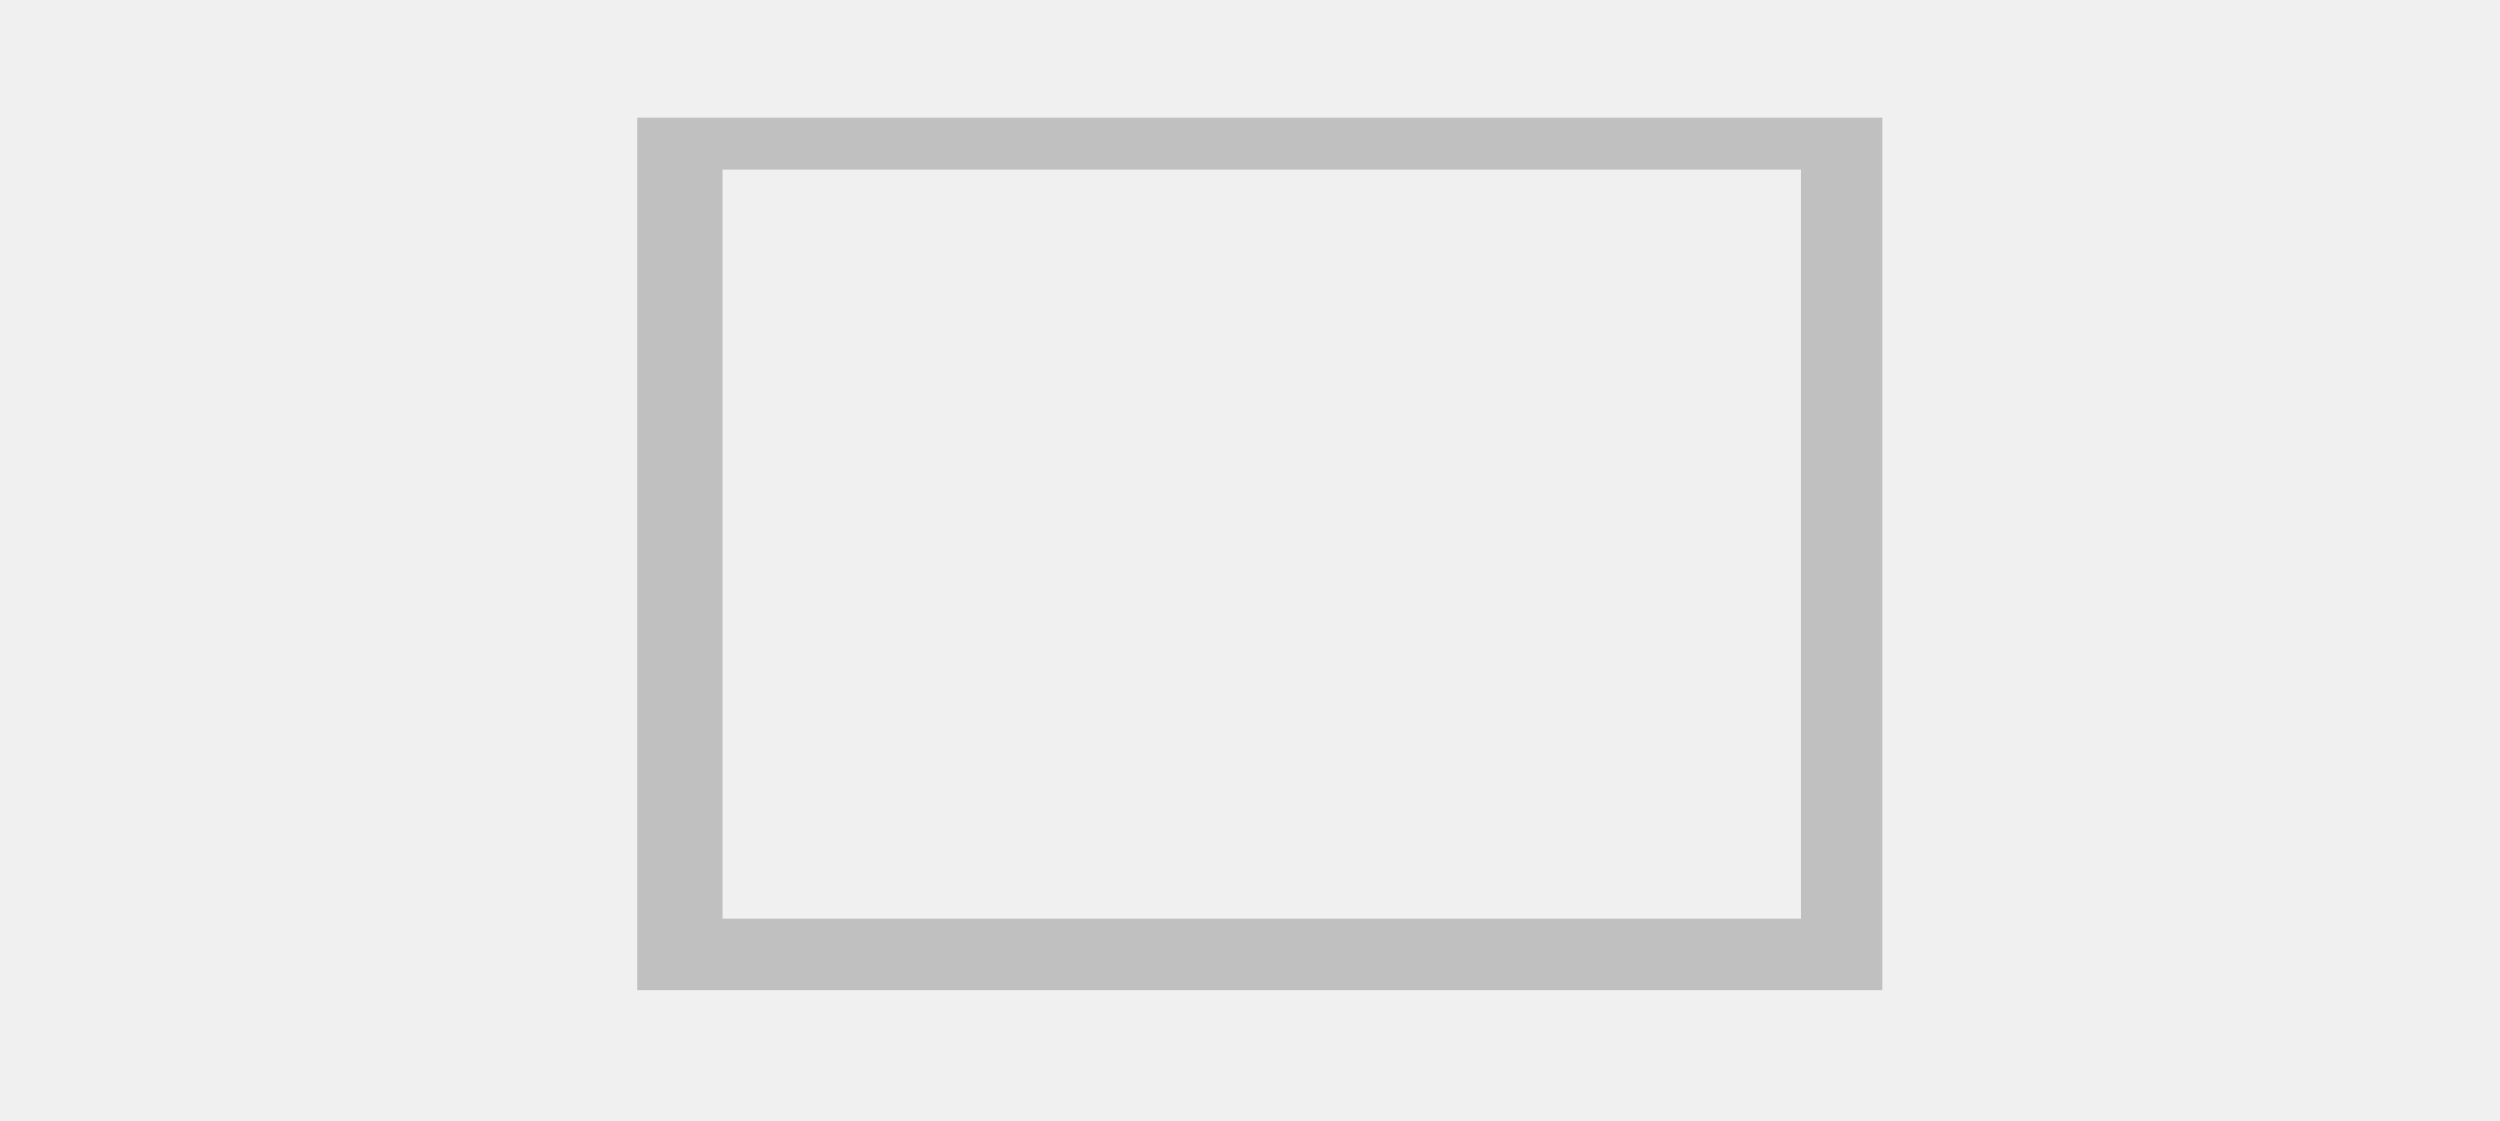
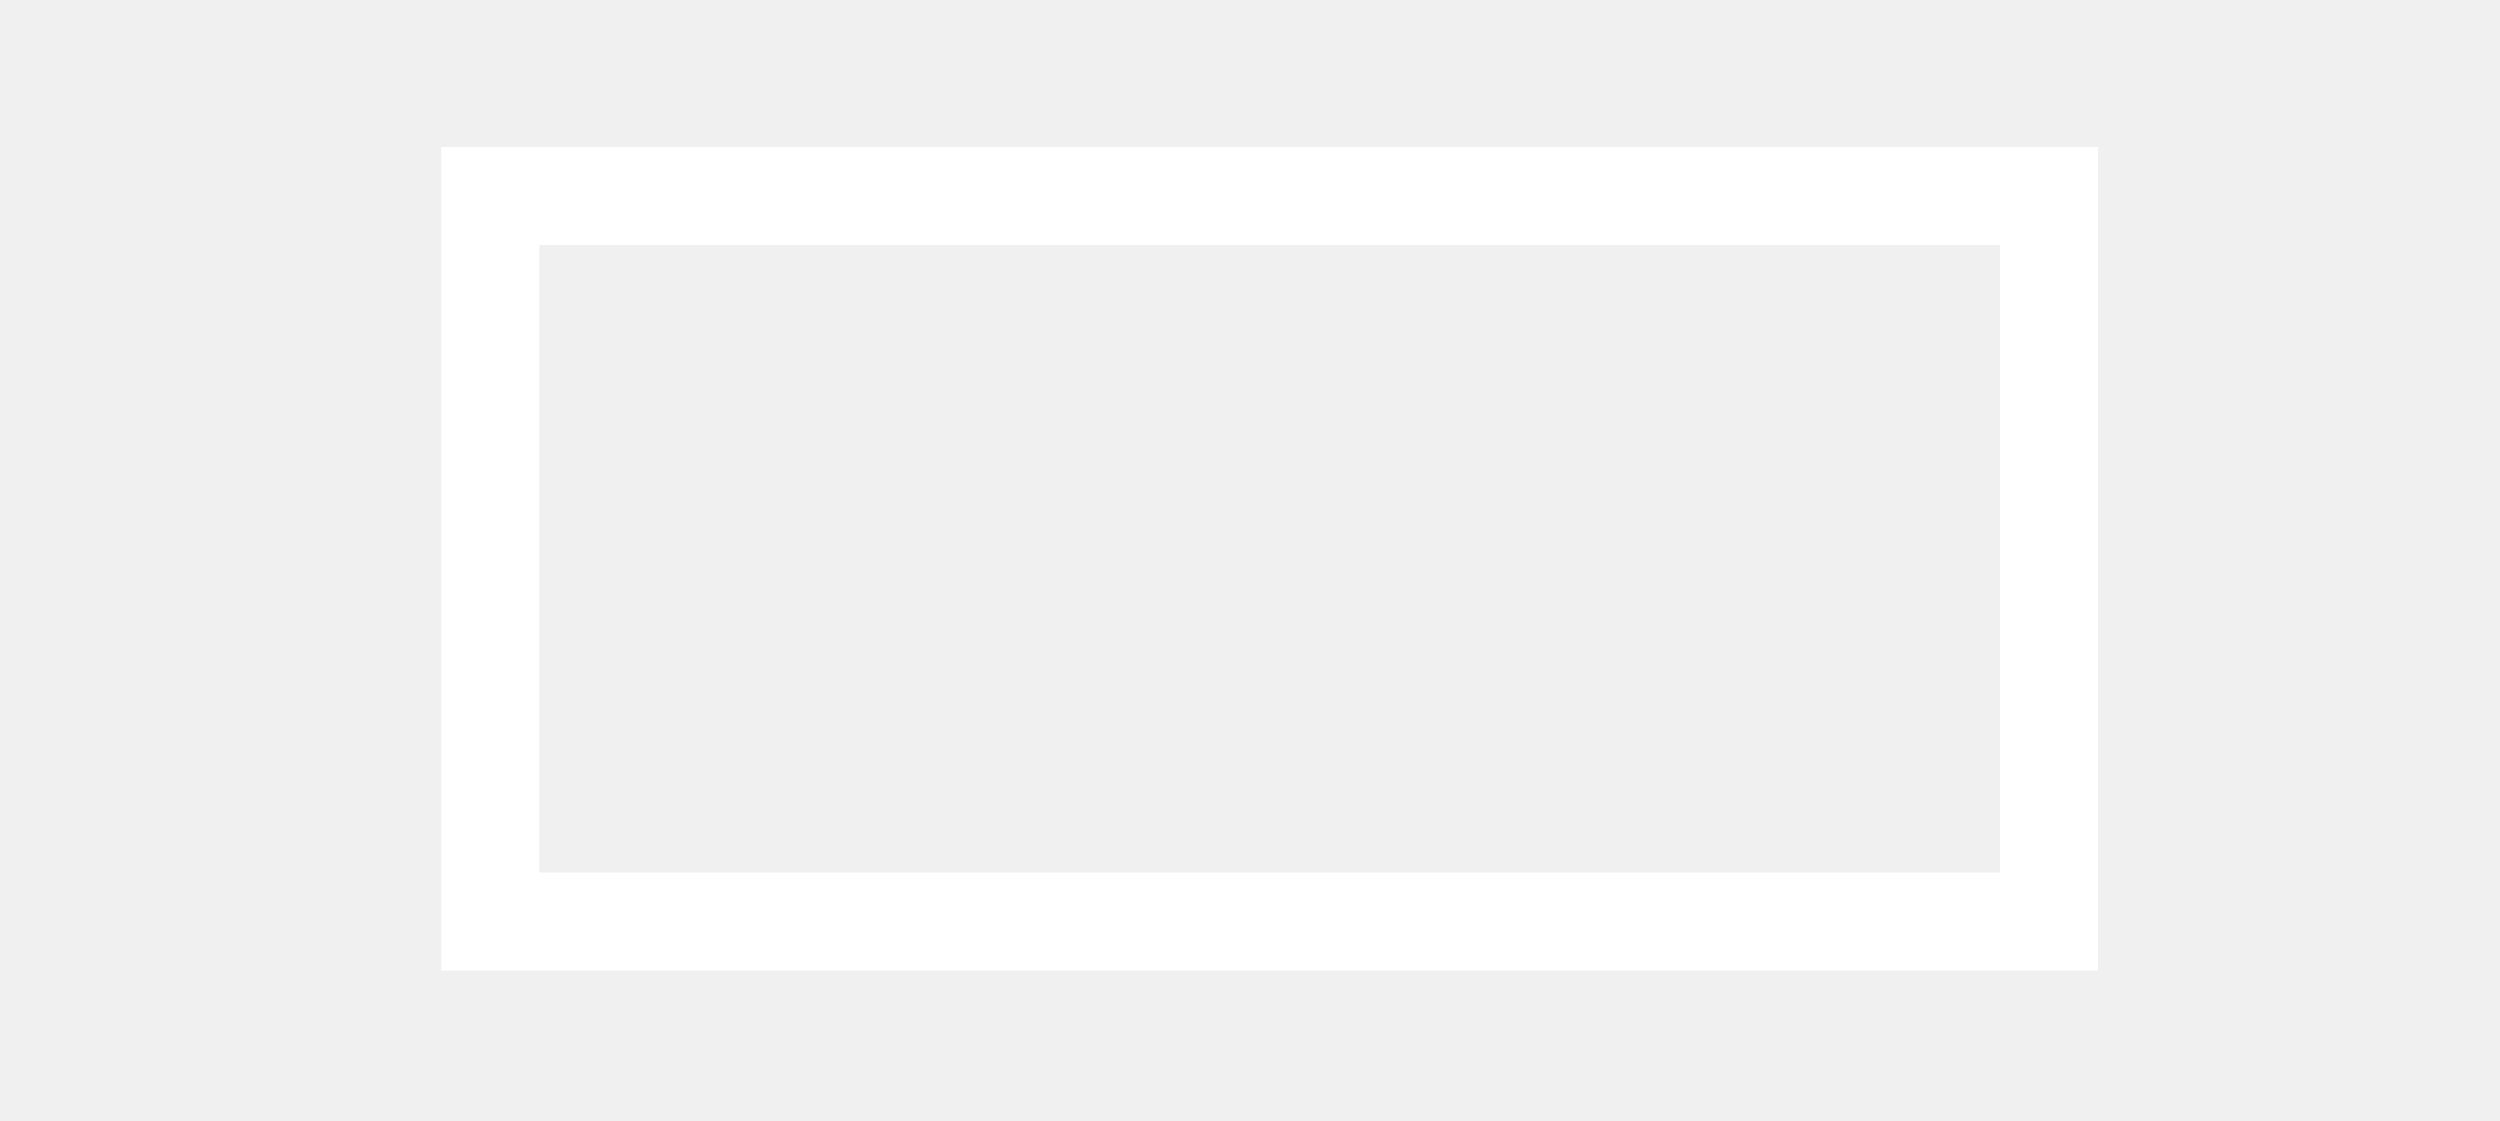
<svg xmlns="http://www.w3.org/2000/svg" version="1.1" id="Layer_1" x="0px" y="0px" viewBox="0 0 255 114.3" style="enable-background:new 0 0 255 114.3;" xml:space="preserve">
  <style type="text/css">
- 	.st0{fill:#C0C0C0;}
+ 	.st0{fill:none;stroke:#FFFFFF;stroke-width:10;stroke-miterlimit:10;}
</style>
-   <path class="st0" d="M65,12v89h127V12H65z M183.7,93.7h-110V17.3h110V93.7z" />
+   <rect x="50" y="20" class="st0" width="159" height="74" />
</svg>
